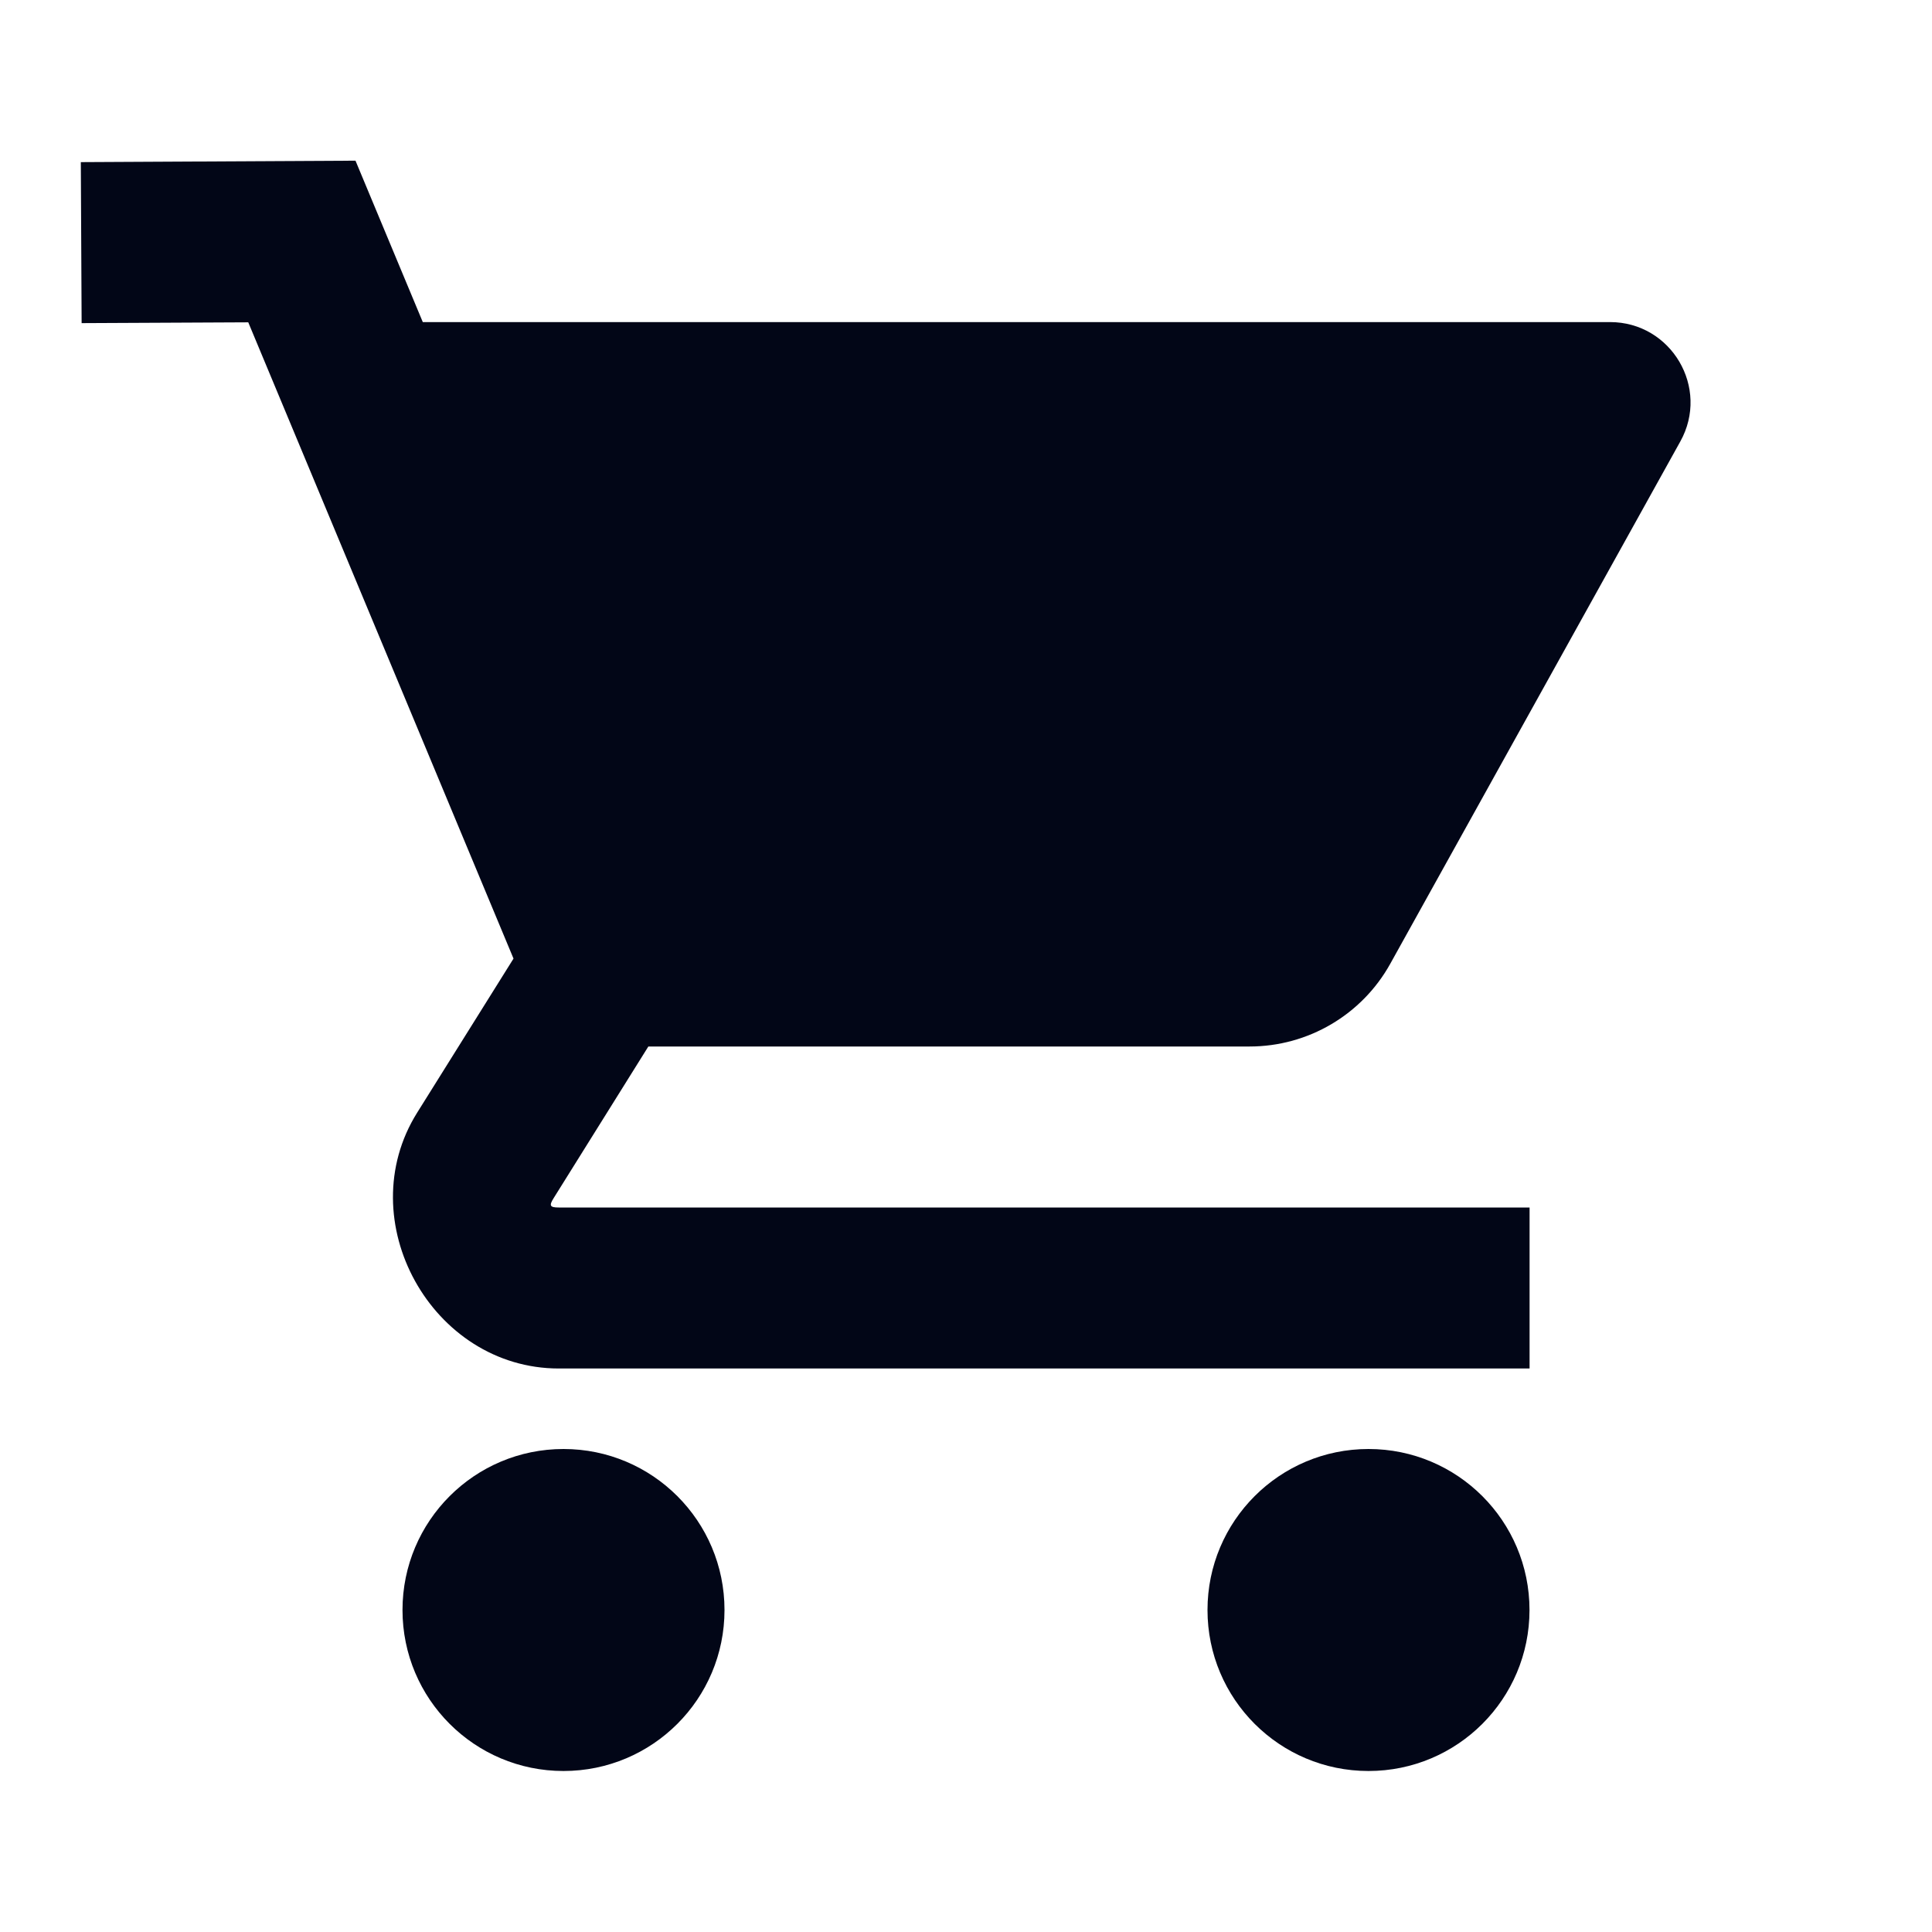
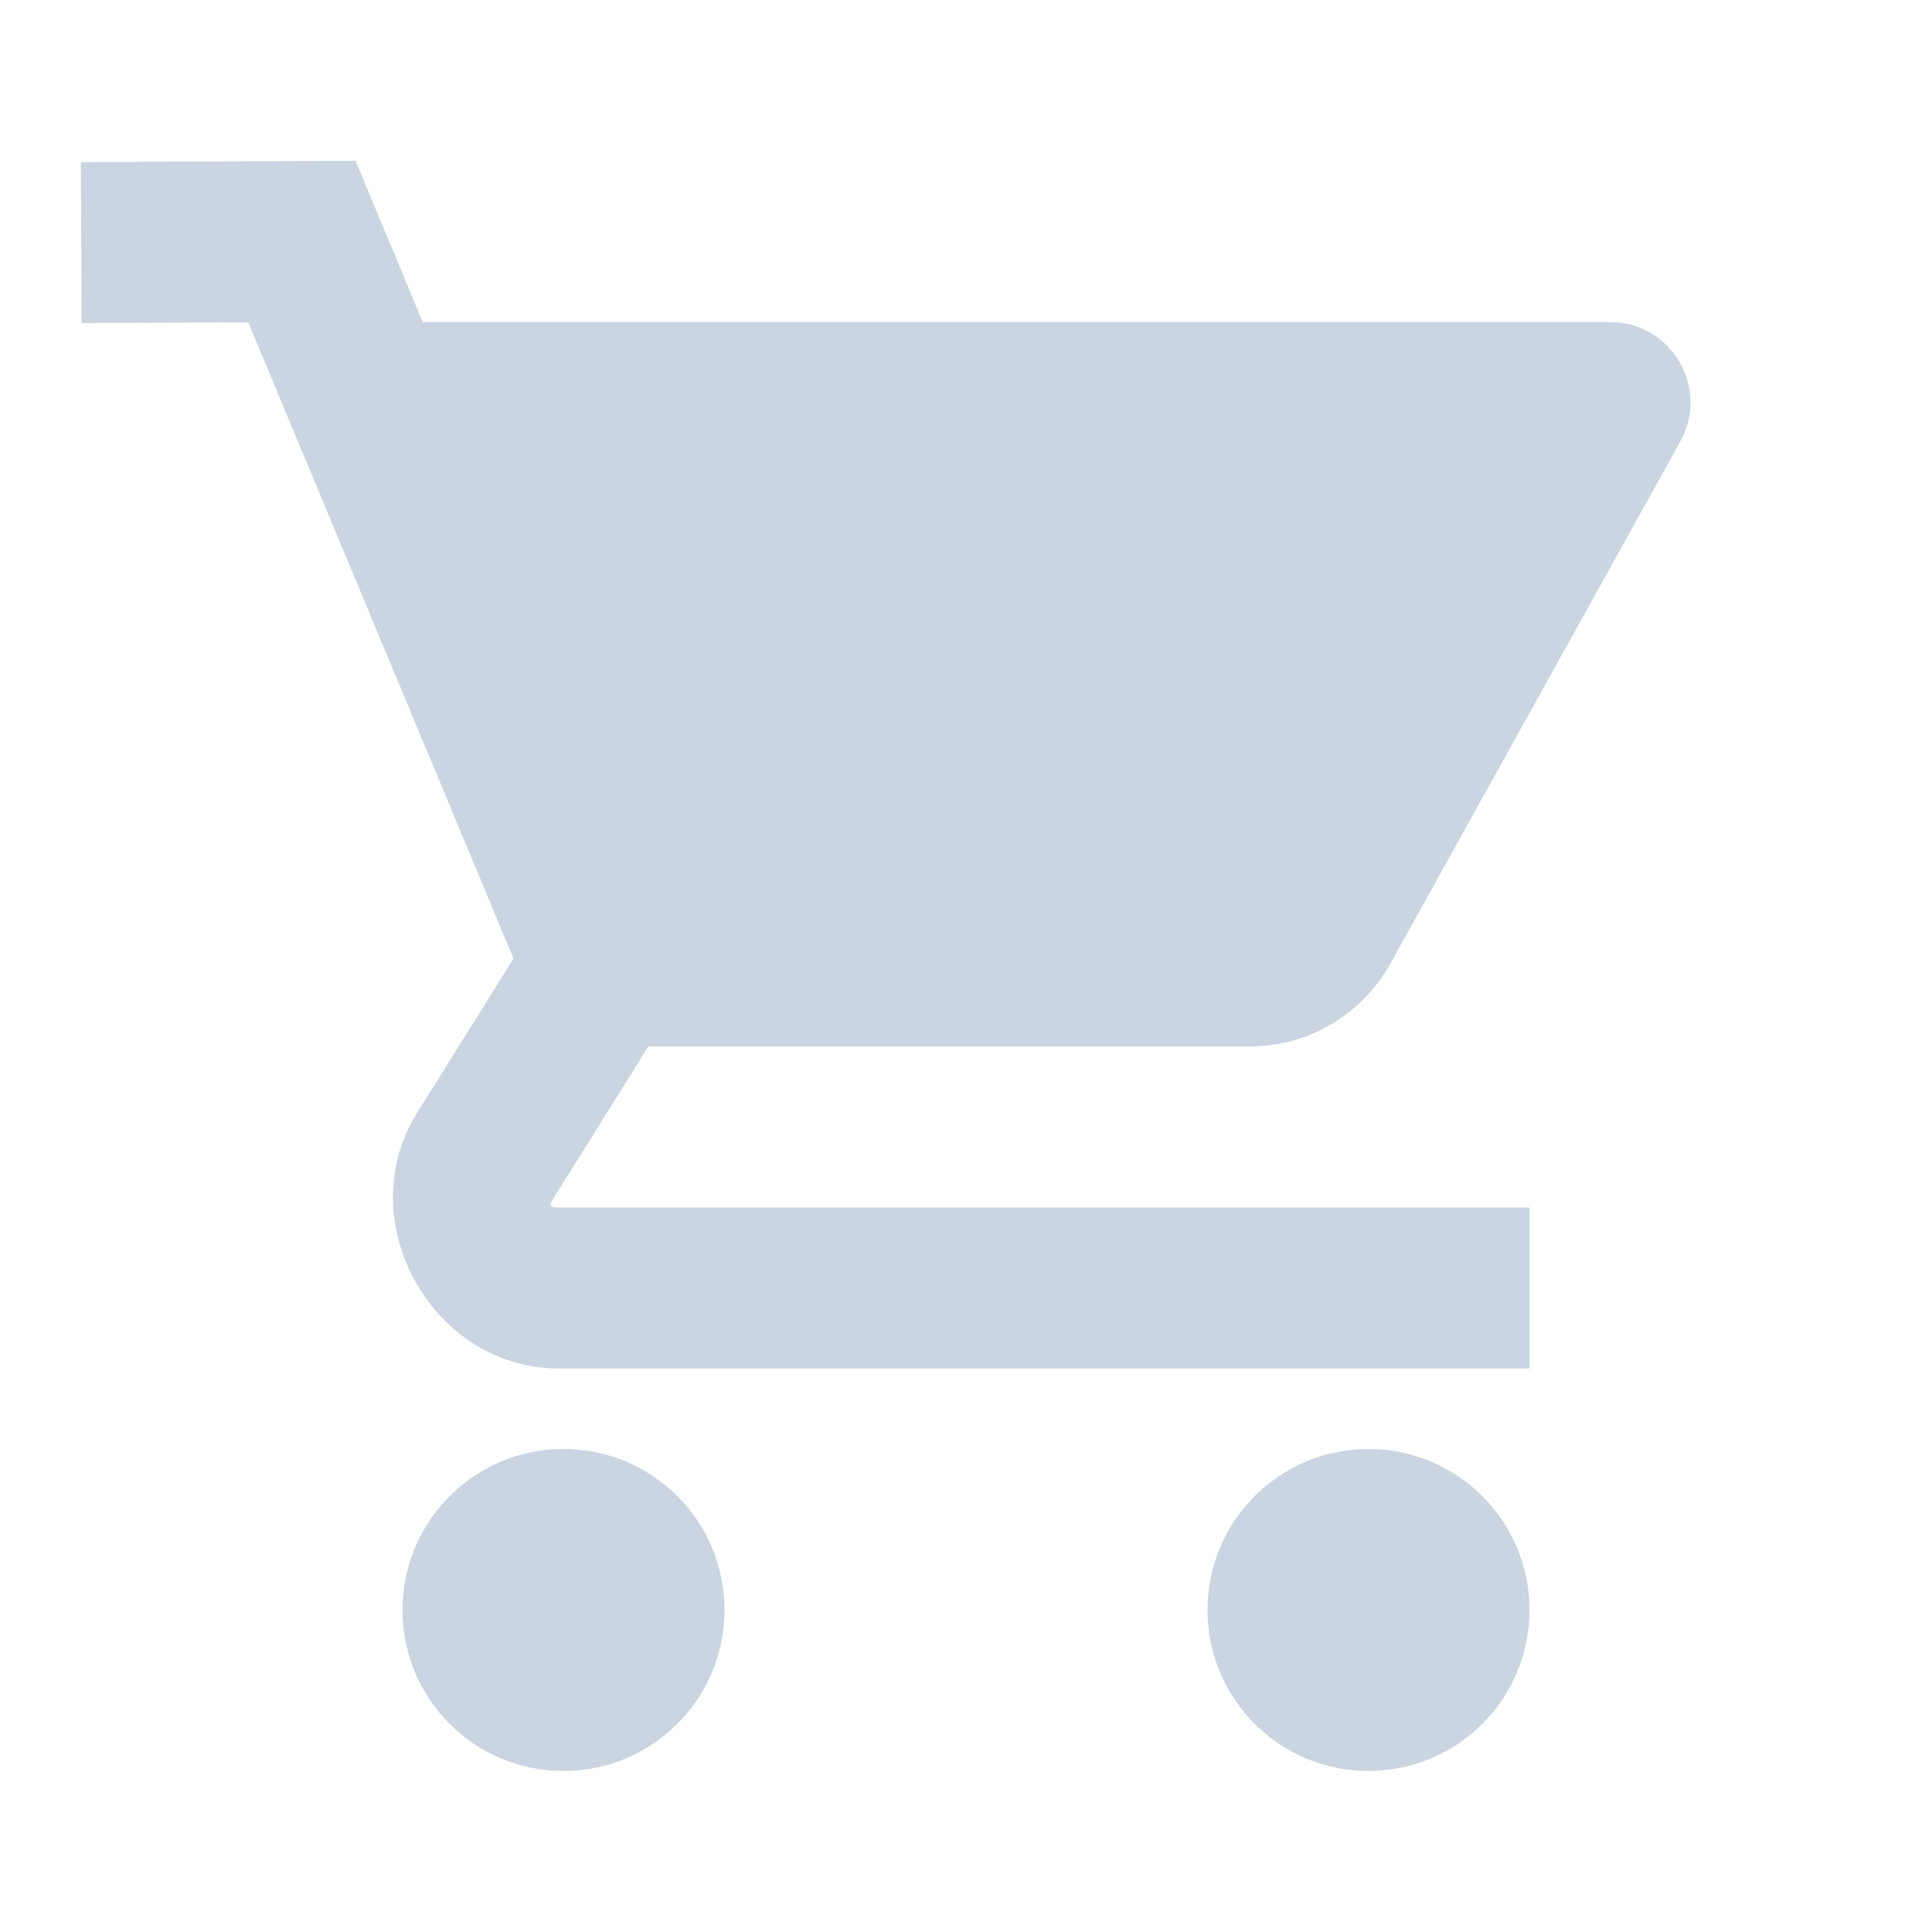
<svg xmlns="http://www.w3.org/2000/svg" viewBox="0,0,256,256" width="24px" height="24px" fill-rule="nonzero">
-   <g fill-opacity="0" fill="#dddddd" fill-rule="nonzero" stroke="none" stroke-width="1" stroke-linecap="butt" stroke-linejoin="miter" stroke-miterlimit="10" stroke-dasharray="" stroke-dashoffset="0" font-family="none" font-weight="none" font-size="none" text-anchor="none" style="mix-blend-mode: normal">
+   <g fill-opacity="0" fill="#cbd5e1" fill-rule="nonzero" stroke="none" stroke-width="1" stroke-linecap="butt" stroke-linejoin="miter" stroke-miterlimit="10" stroke-dasharray="" stroke-dashoffset="0" font-family="none" font-weight="none" font-size="none" text-anchor="none" style="mix-blend-mode: normal">
    <path d="M0,256v-256h256v256z" id="bgRectangle" />
  </g>
-   <g fill="#020617" fill-rule="nonzero" stroke="none" stroke-width="1" stroke-linecap="butt" stroke-linejoin="miter" stroke-miterlimit="10" stroke-dasharray="" stroke-dashoffset="0" font-family="none" font-weight="none" font-size="none" text-anchor="none" style="mix-blend-mode: normal">
+   <g fill="#cbd5e1" fill-rule="nonzero" stroke="none" stroke-width="1" stroke-linecap="butt" stroke-linejoin="miter" stroke-miterlimit="10" stroke-dasharray="" stroke-dashoffset="0" font-family="none" font-weight="none" font-size="none" text-anchor="none" style="mix-blend-mode: normal">
    <g transform="scale(10.66667,10.66667)">
      <path d="M4.416,1.996l-3.412,0.018l0.01,2l2.07,-0.01l3.295,7.904l-1.197,1.914c-0.838,1.339 0.181,3.178 1.76,3.178h12.059v-2h-12.059c-0.111,0 -0.124,-0.022 -0.064,-0.117l1.176,-1.883h7.469c0.726,0 1.396,-0.394 1.748,-1.029l3.602,-6.486c0.371,-0.666 -0.111,-1.484 -0.873,-1.484h-14.748zM7,18c-1.105,0 -2,0.895 -2,2c0,1.105 0.895,2 2,2c1.105,0 2,-0.895 2,-2c0,-1.105 -0.895,-2 -2,-2zM17,18c-1.105,0 -2,0.895 -2,2c0,1.105 0.895,2 2,2c1.105,0 2,-0.895 2,-2c0,-1.105 -0.895,-2 -2,-2z" />
    </g>
  </g>
</svg>
